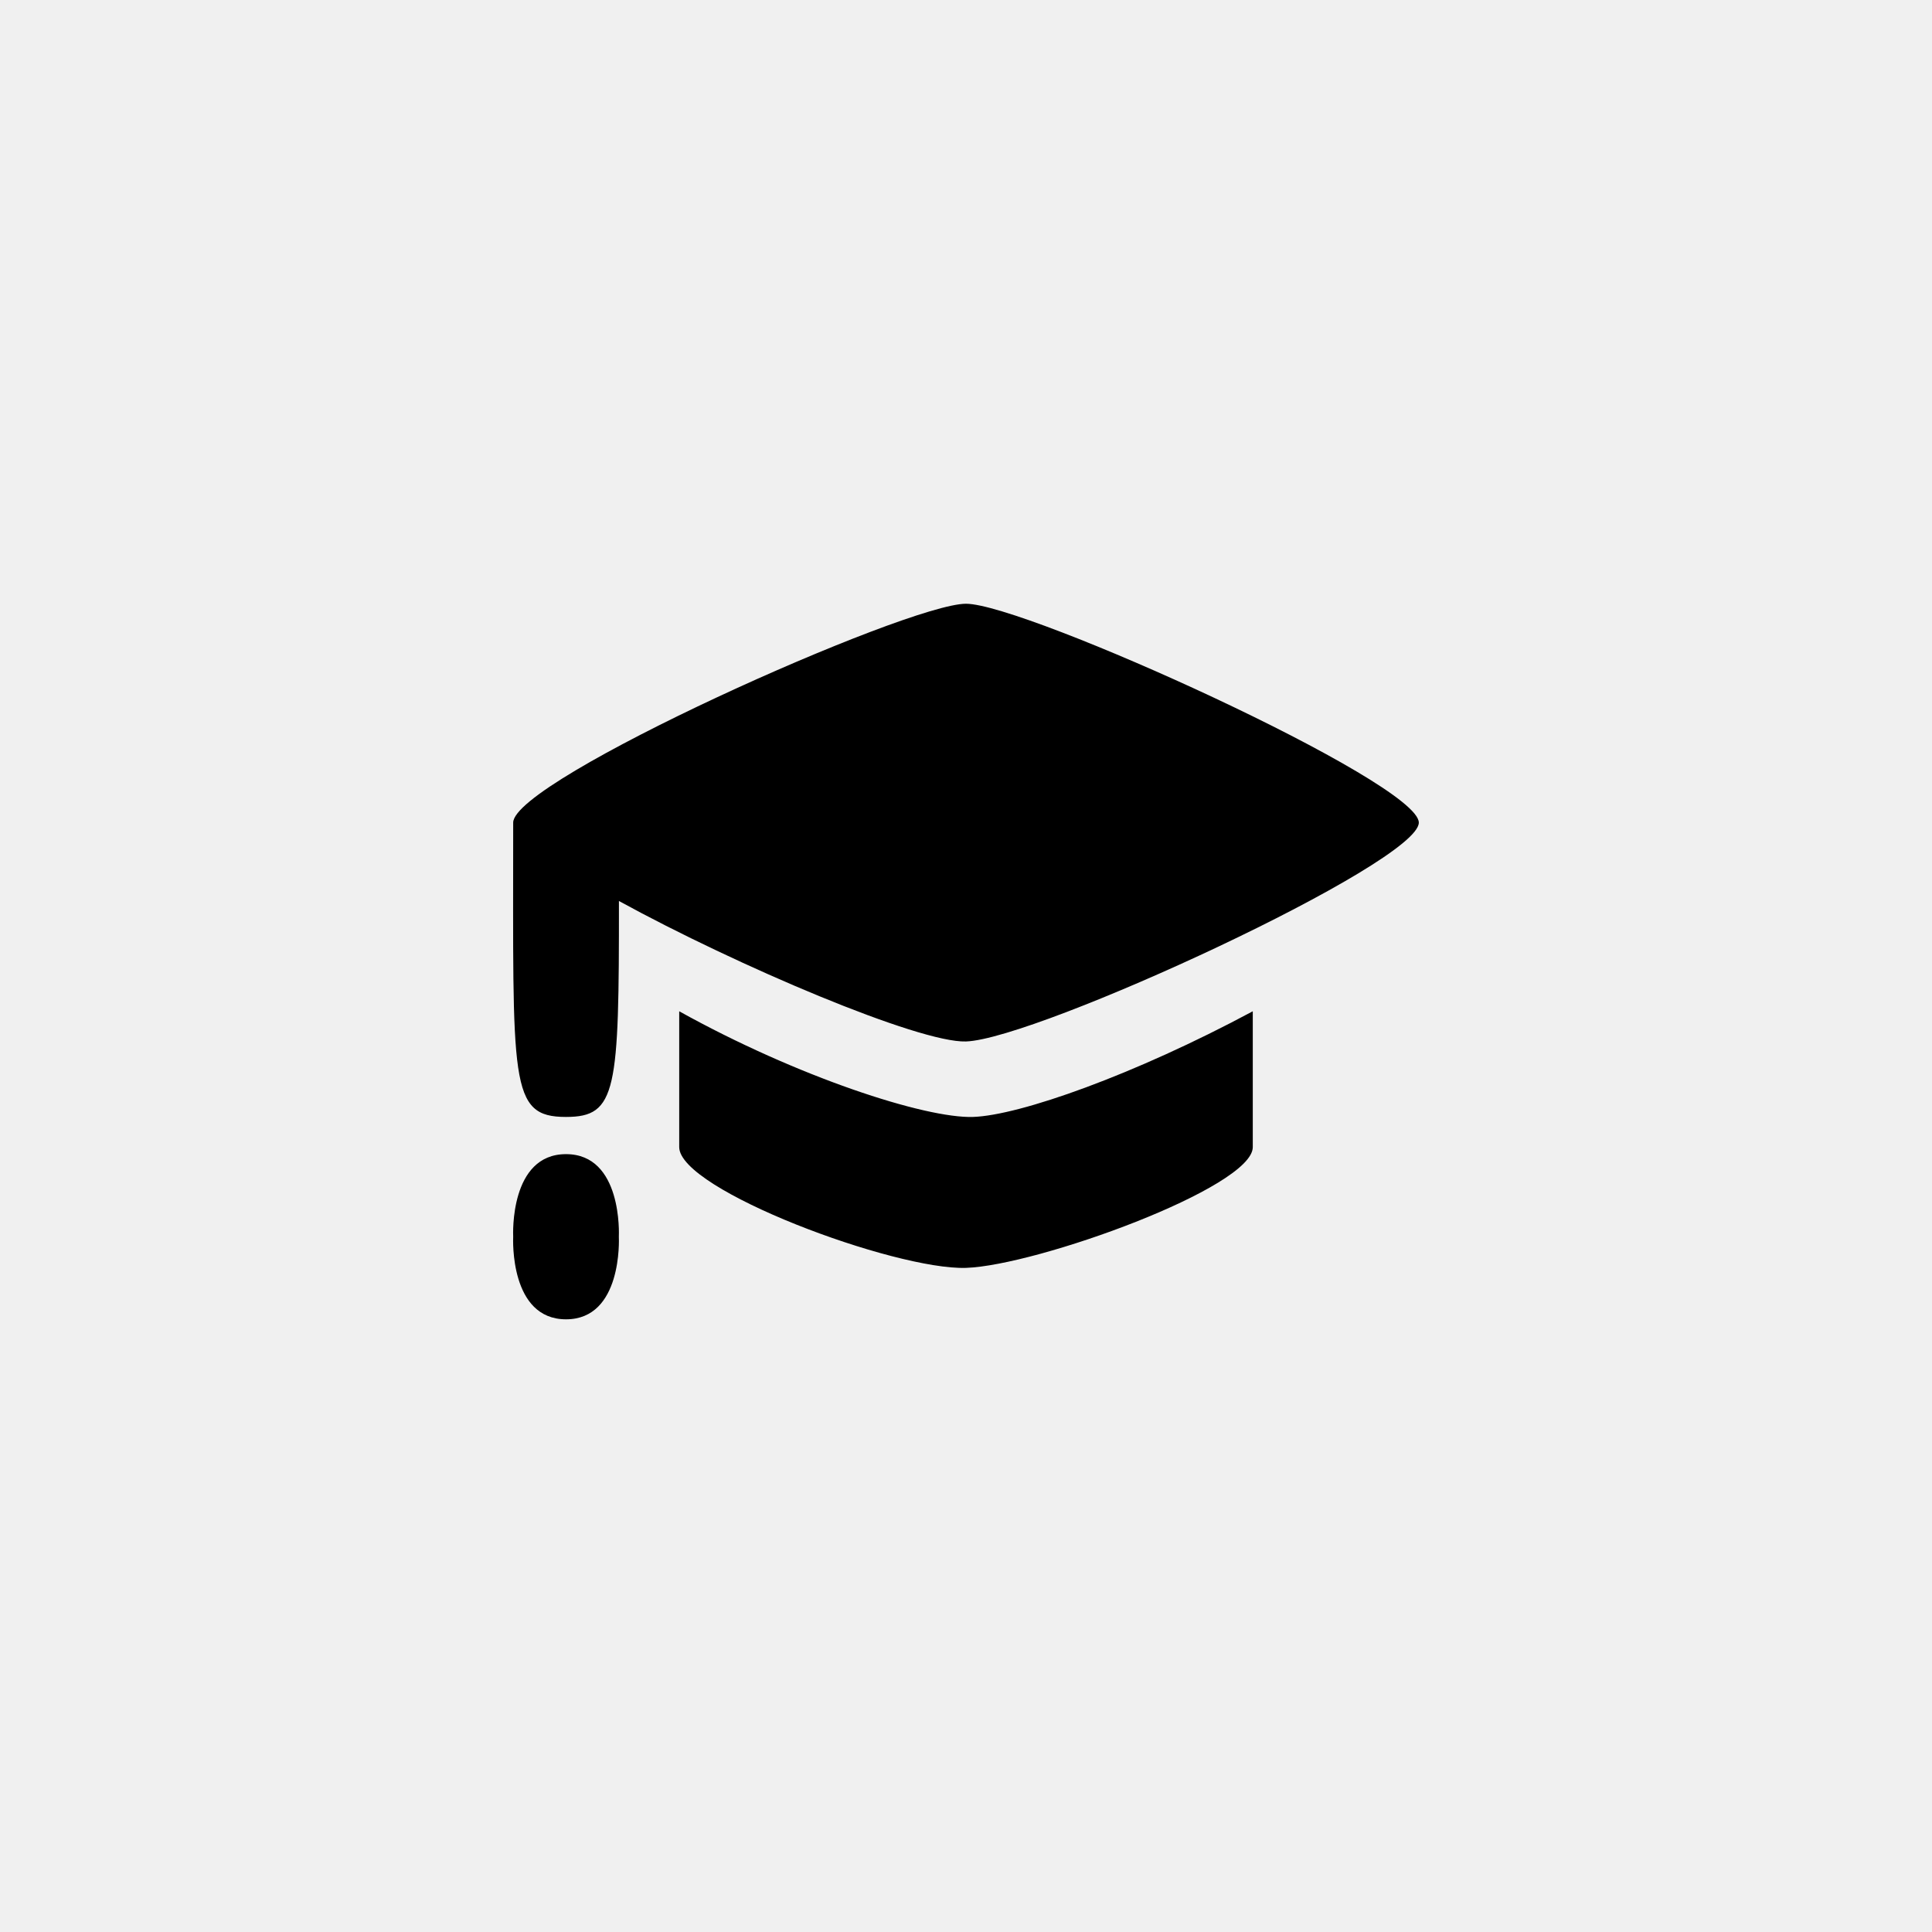
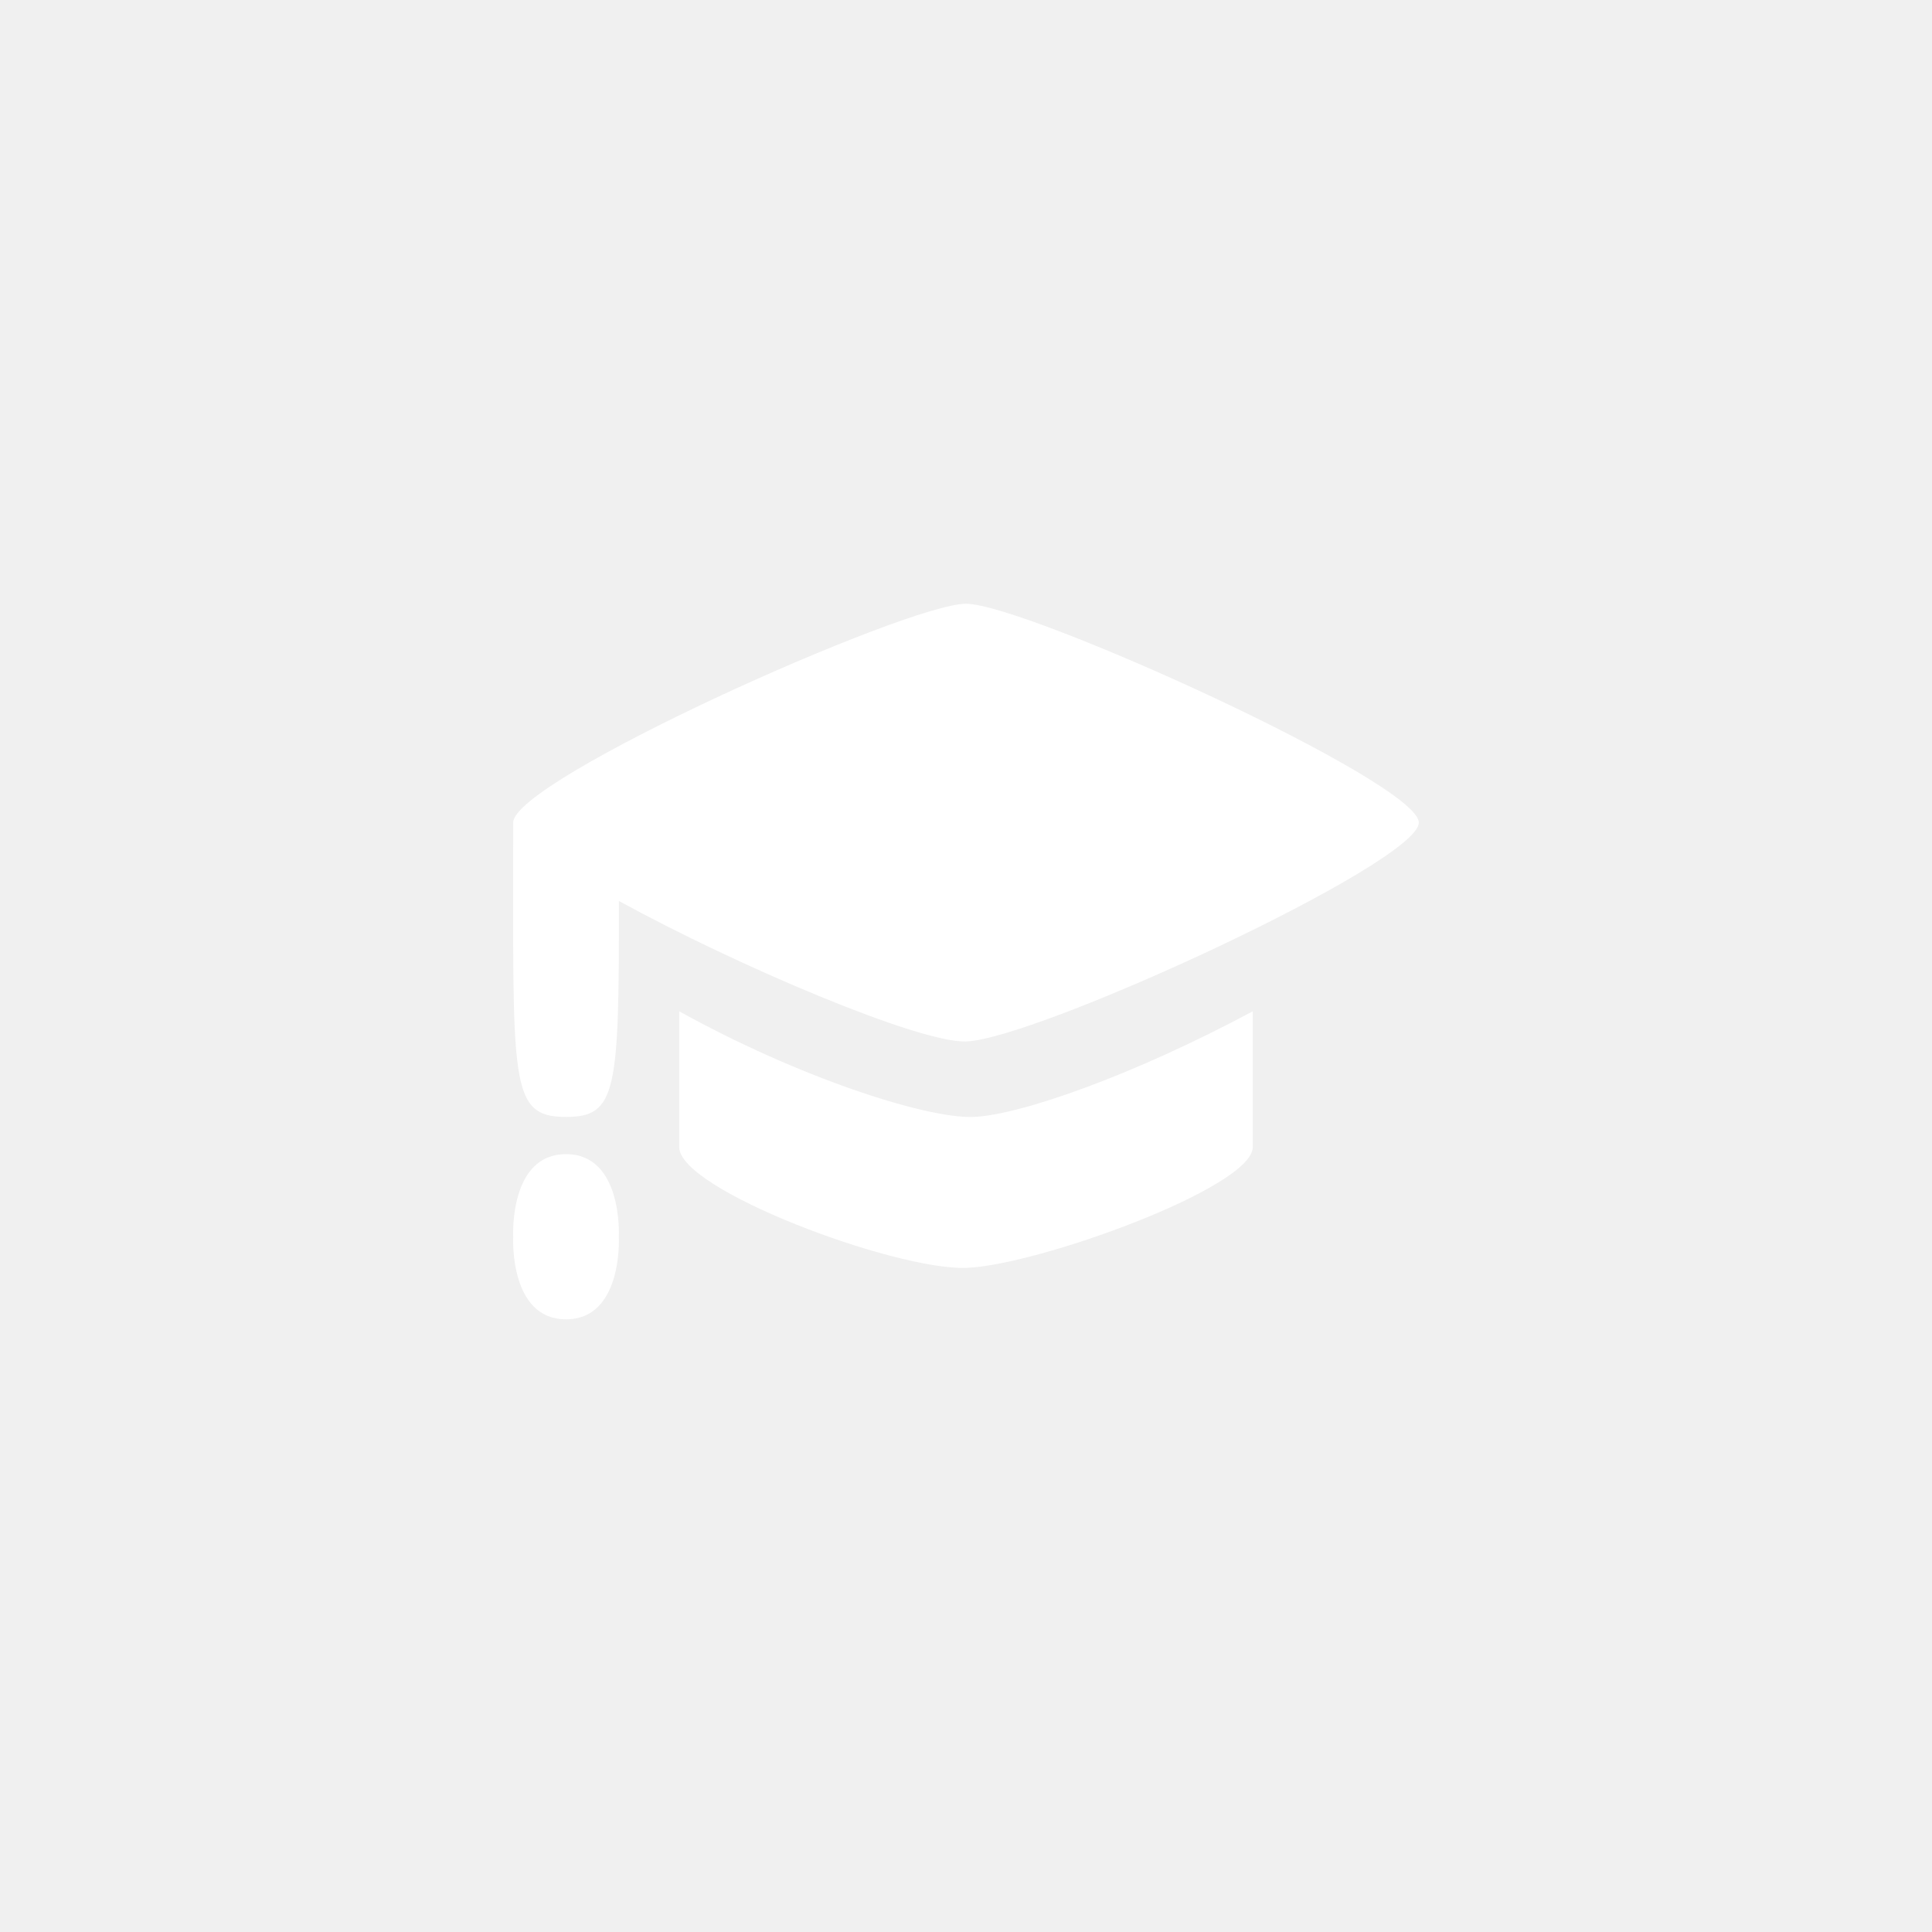
<svg xmlns="http://www.w3.org/2000/svg" width="128" height="128" viewBox="0 0 128 128" fill="none">
-   <path fill="black" d="M 64 40 C 60.074 40 34 51.666 34 54.5 C 34 71.771 33.711 74 37.5 74 C 40.867 74 41.015 72.265 41.006 59.693 C 48.857 63.997 60.895 69.103 64 69 C 68.707 68.844 94 57.178 94 54.5 C 94 51.822 67.926 40 64 40 z M 45 67 L 45 76 C 45 78.834 59.293 84.156 64 84 C 68.707 83.844 83 78.678 83 76 L 83 67 C 75.145 71.216 67.549 73.898 64.469 74 C 61.302 74.105 52.831 71.354 45 67 z M 37.5 76.465 C 33.766 76.465 33.993 81.783 34 81.938 C 33.992 82.103 33.769 87.408 37.5 87.408 C 41.231 87.408 41.008 82.103 41 81.938 C 41.007 81.783 41.234 76.465 37.5 76.465 z" />
+   <path fill="#FFFFFF" d="M 64 40 C 60.074 40 34 51.666 34 54.5 C 34 71.771 33.711 74 37.5 74 C 40.867 74 41.015 72.265 41.006 59.693 C 48.857 63.997 60.895 69.103 64 69 C 68.707 68.844 94 57.178 94 54.5 C 94 51.822 67.926 40 64 40 z M 45 67 L 45 76 C 45 78.834 59.293 84.156 64 84 C 68.707 83.844 83 78.678 83 76 L 83 67 C 75.145 71.216 67.549 73.898 64.469 74 C 61.302 74.105 52.831 71.354 45 67 z M 37.5 76.465 C 33.766 76.465 33.993 81.783 34 81.938 C 33.992 82.103 33.769 87.408 37.5 87.408 C 41.231 87.408 41.008 82.103 41 81.938 C 41.007 81.783 41.234 76.465 37.5 76.465 z" />
</svg>
